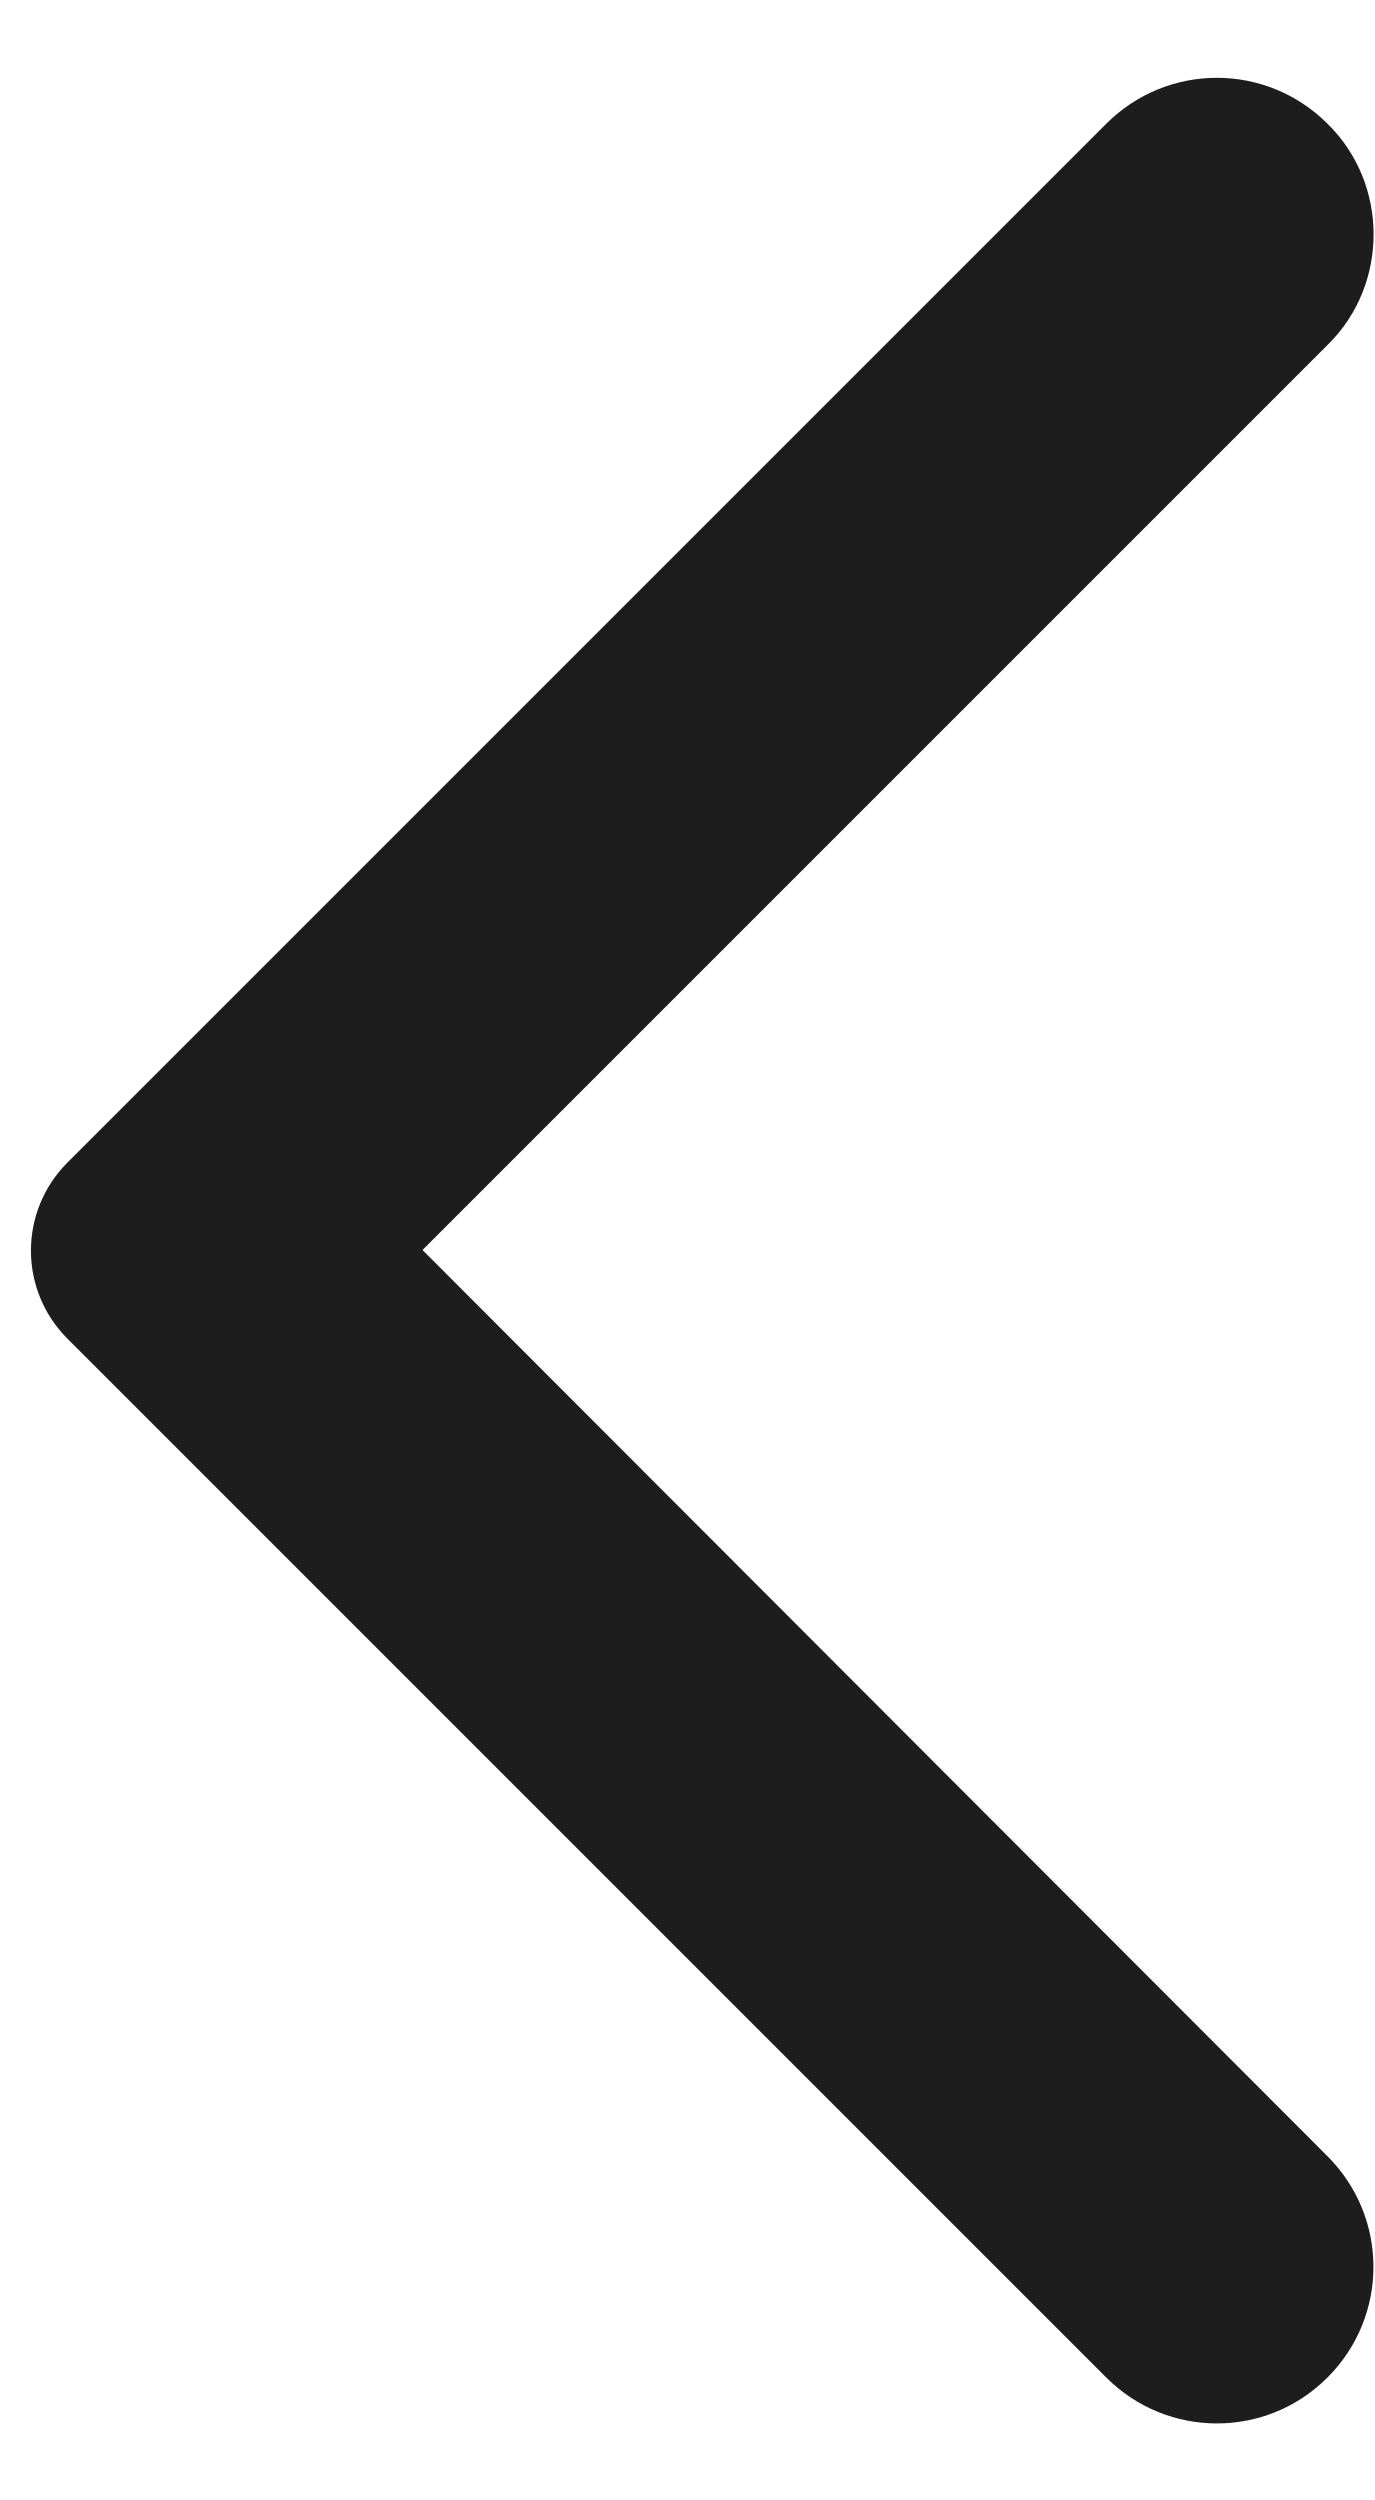
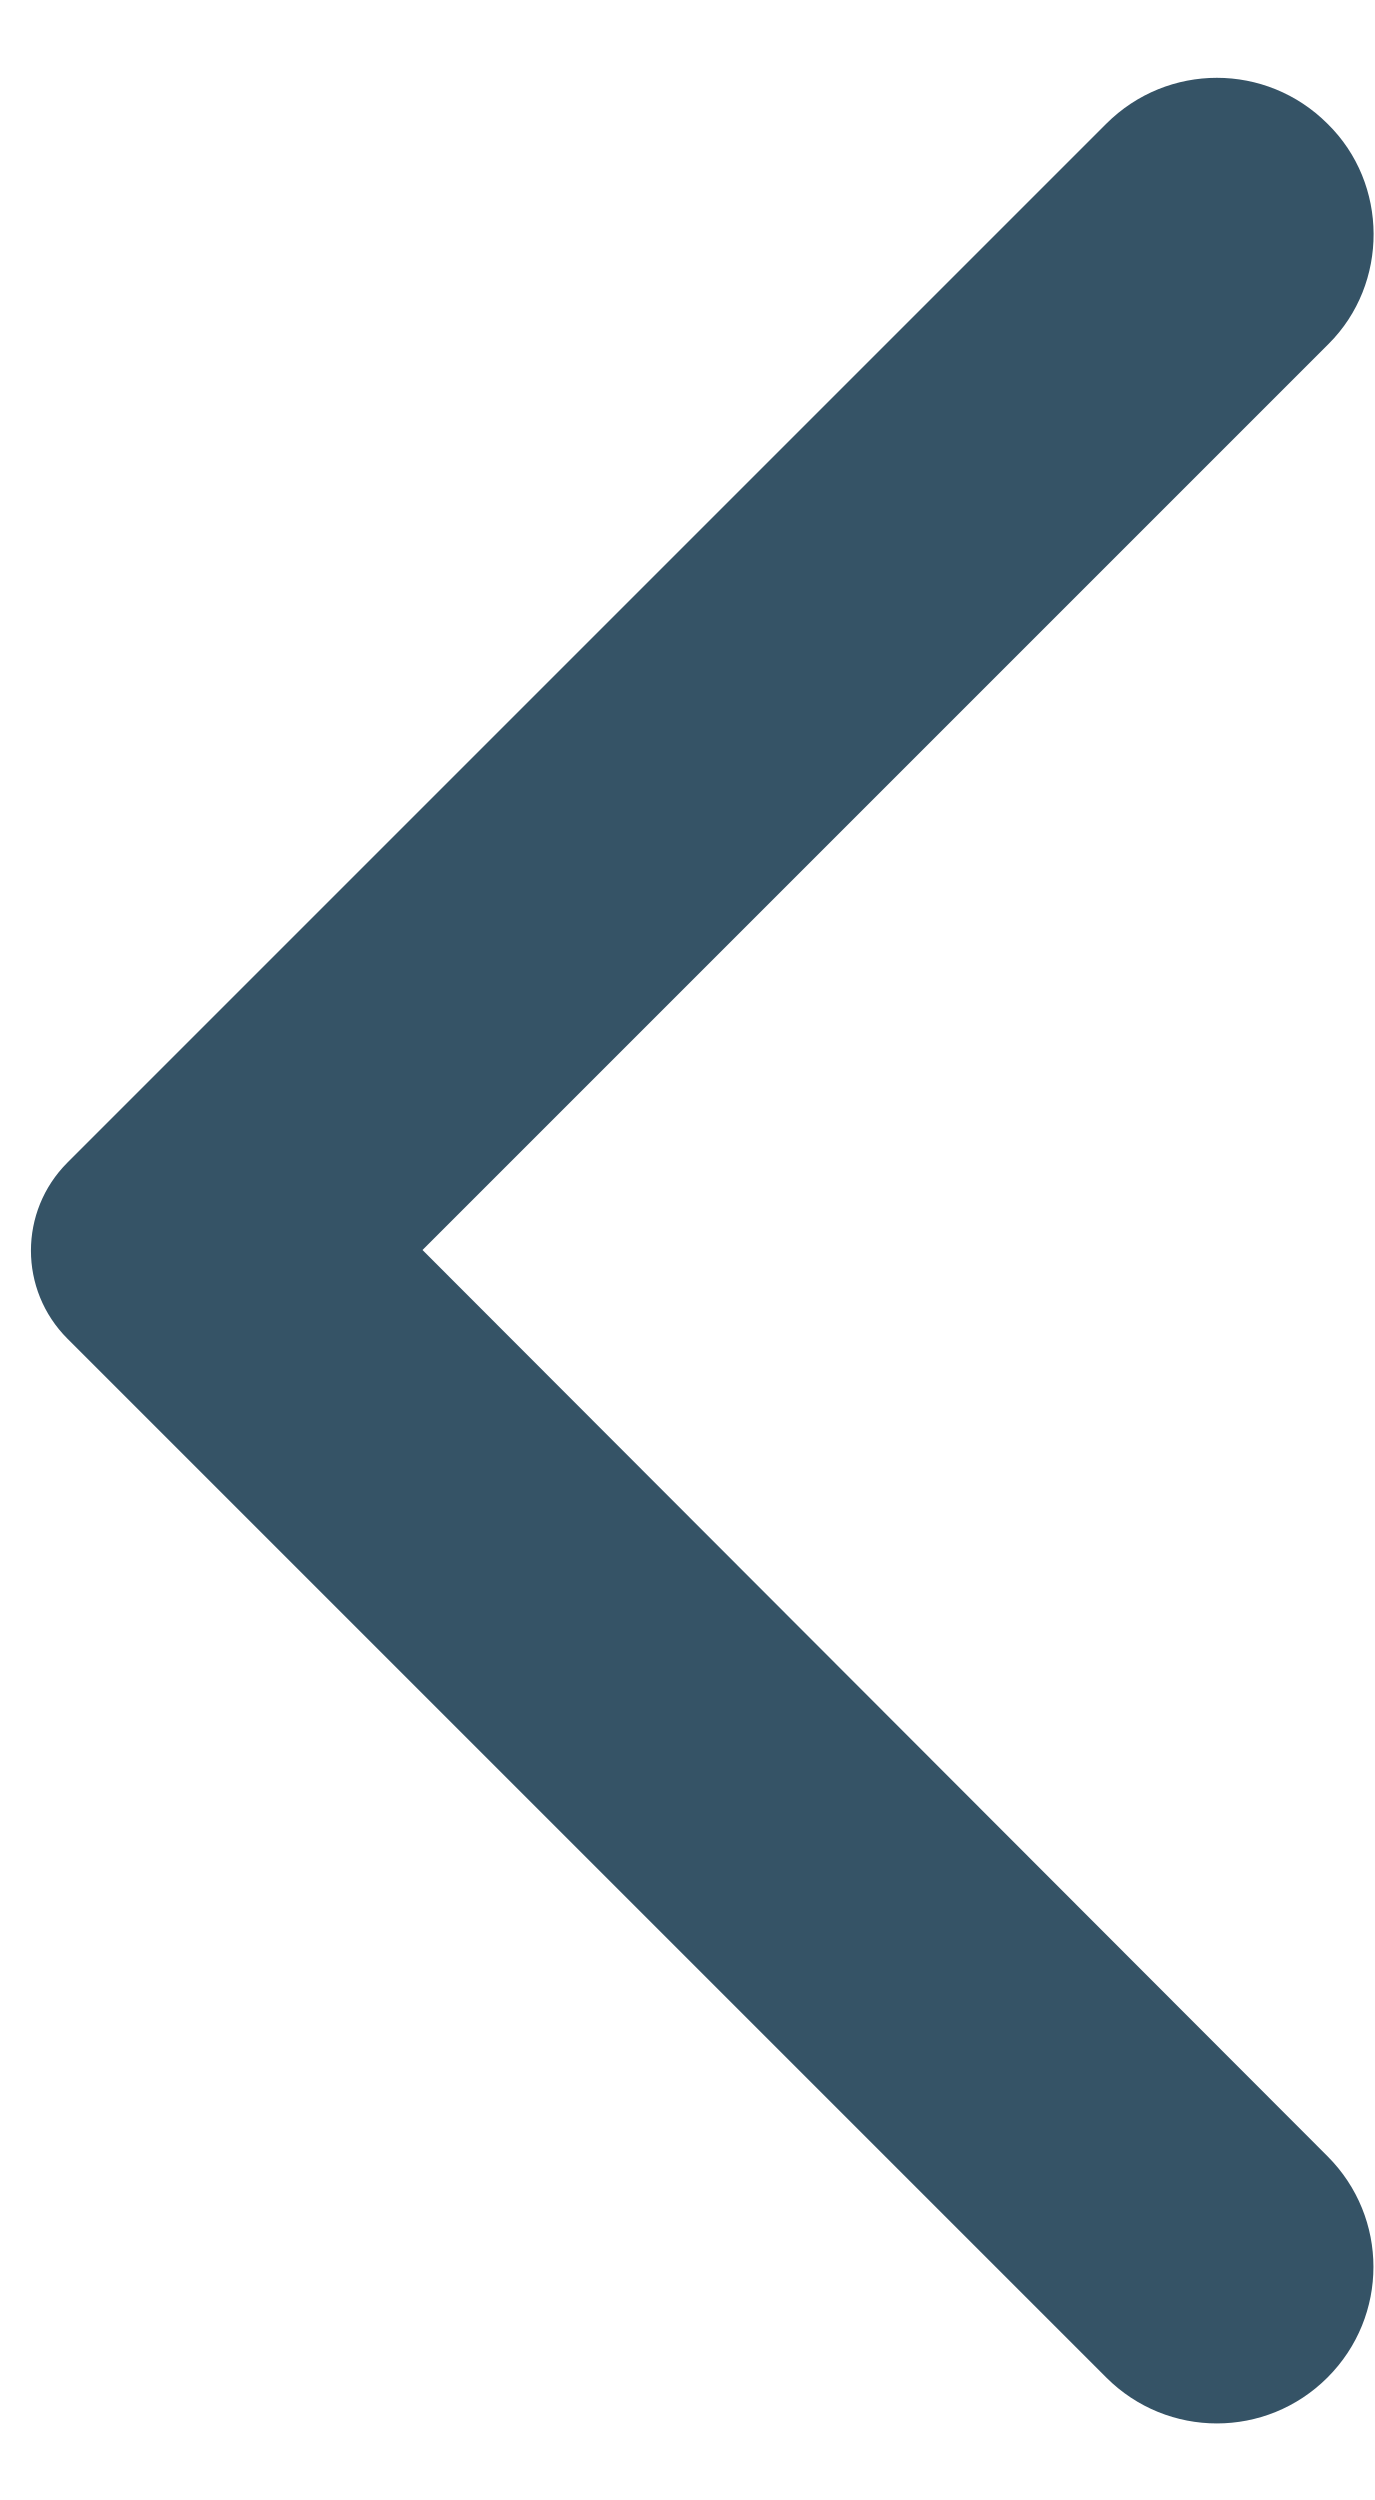
<svg xmlns="http://www.w3.org/2000/svg" width="11px" height="20px" viewBox="0 0 11 20" version="1.1">
  <g id="Icons" stroke="none" stroke-width="1" fill="none" fill-rule="evenodd">
    <g id="Rounded" transform="translate(-548, -3434)">
      <g id="Navigation" transform="translate(100, 3378)">
        <g id="-Round-/-Navigation-/-arrow_back_ios" transform="translate(442, 54)">
          <g>
            <polygon id="Path" opacity="0.87" points="0 0 24 0 24 24 0 24" />
-             <path d="M16.62,2.99 C16.13,2.5 15.34,2.5 14.85,2.99 L6.54,11.3 C6.15,11.69 6.15,12.32 6.54,12.71 L14.85,21.02 C15.34,21.51 16.13,21.51 16.62,21.02 C17.11,20.53 17.11,19.74 16.62,19.25 L9.38,12 L16.63,4.75 C17.11,4.27 17.11,3.47 16.62,2.99 Z" id="🔹-Icon-Color" fill="#1D1D1D" />
+             <path d="M16.62,2.99 C16.13,2.5 15.34,2.5 14.85,2.99 L6.54,11.3 C6.15,11.69 6.15,12.32 6.54,12.71 L14.85,21.02 C15.34,21.51 16.13,21.51 16.62,21.02 C17.11,20.53 17.11,19.74 16.62,19.25 L9.38,12 L16.63,4.75 C17.11,4.27 17.11,3.47 16.62,2.99 Z" id="🔹-Icon-Color" fill="#355366" />
          </g>
        </g>
      </g>
    </g>
  </g>
</svg>
